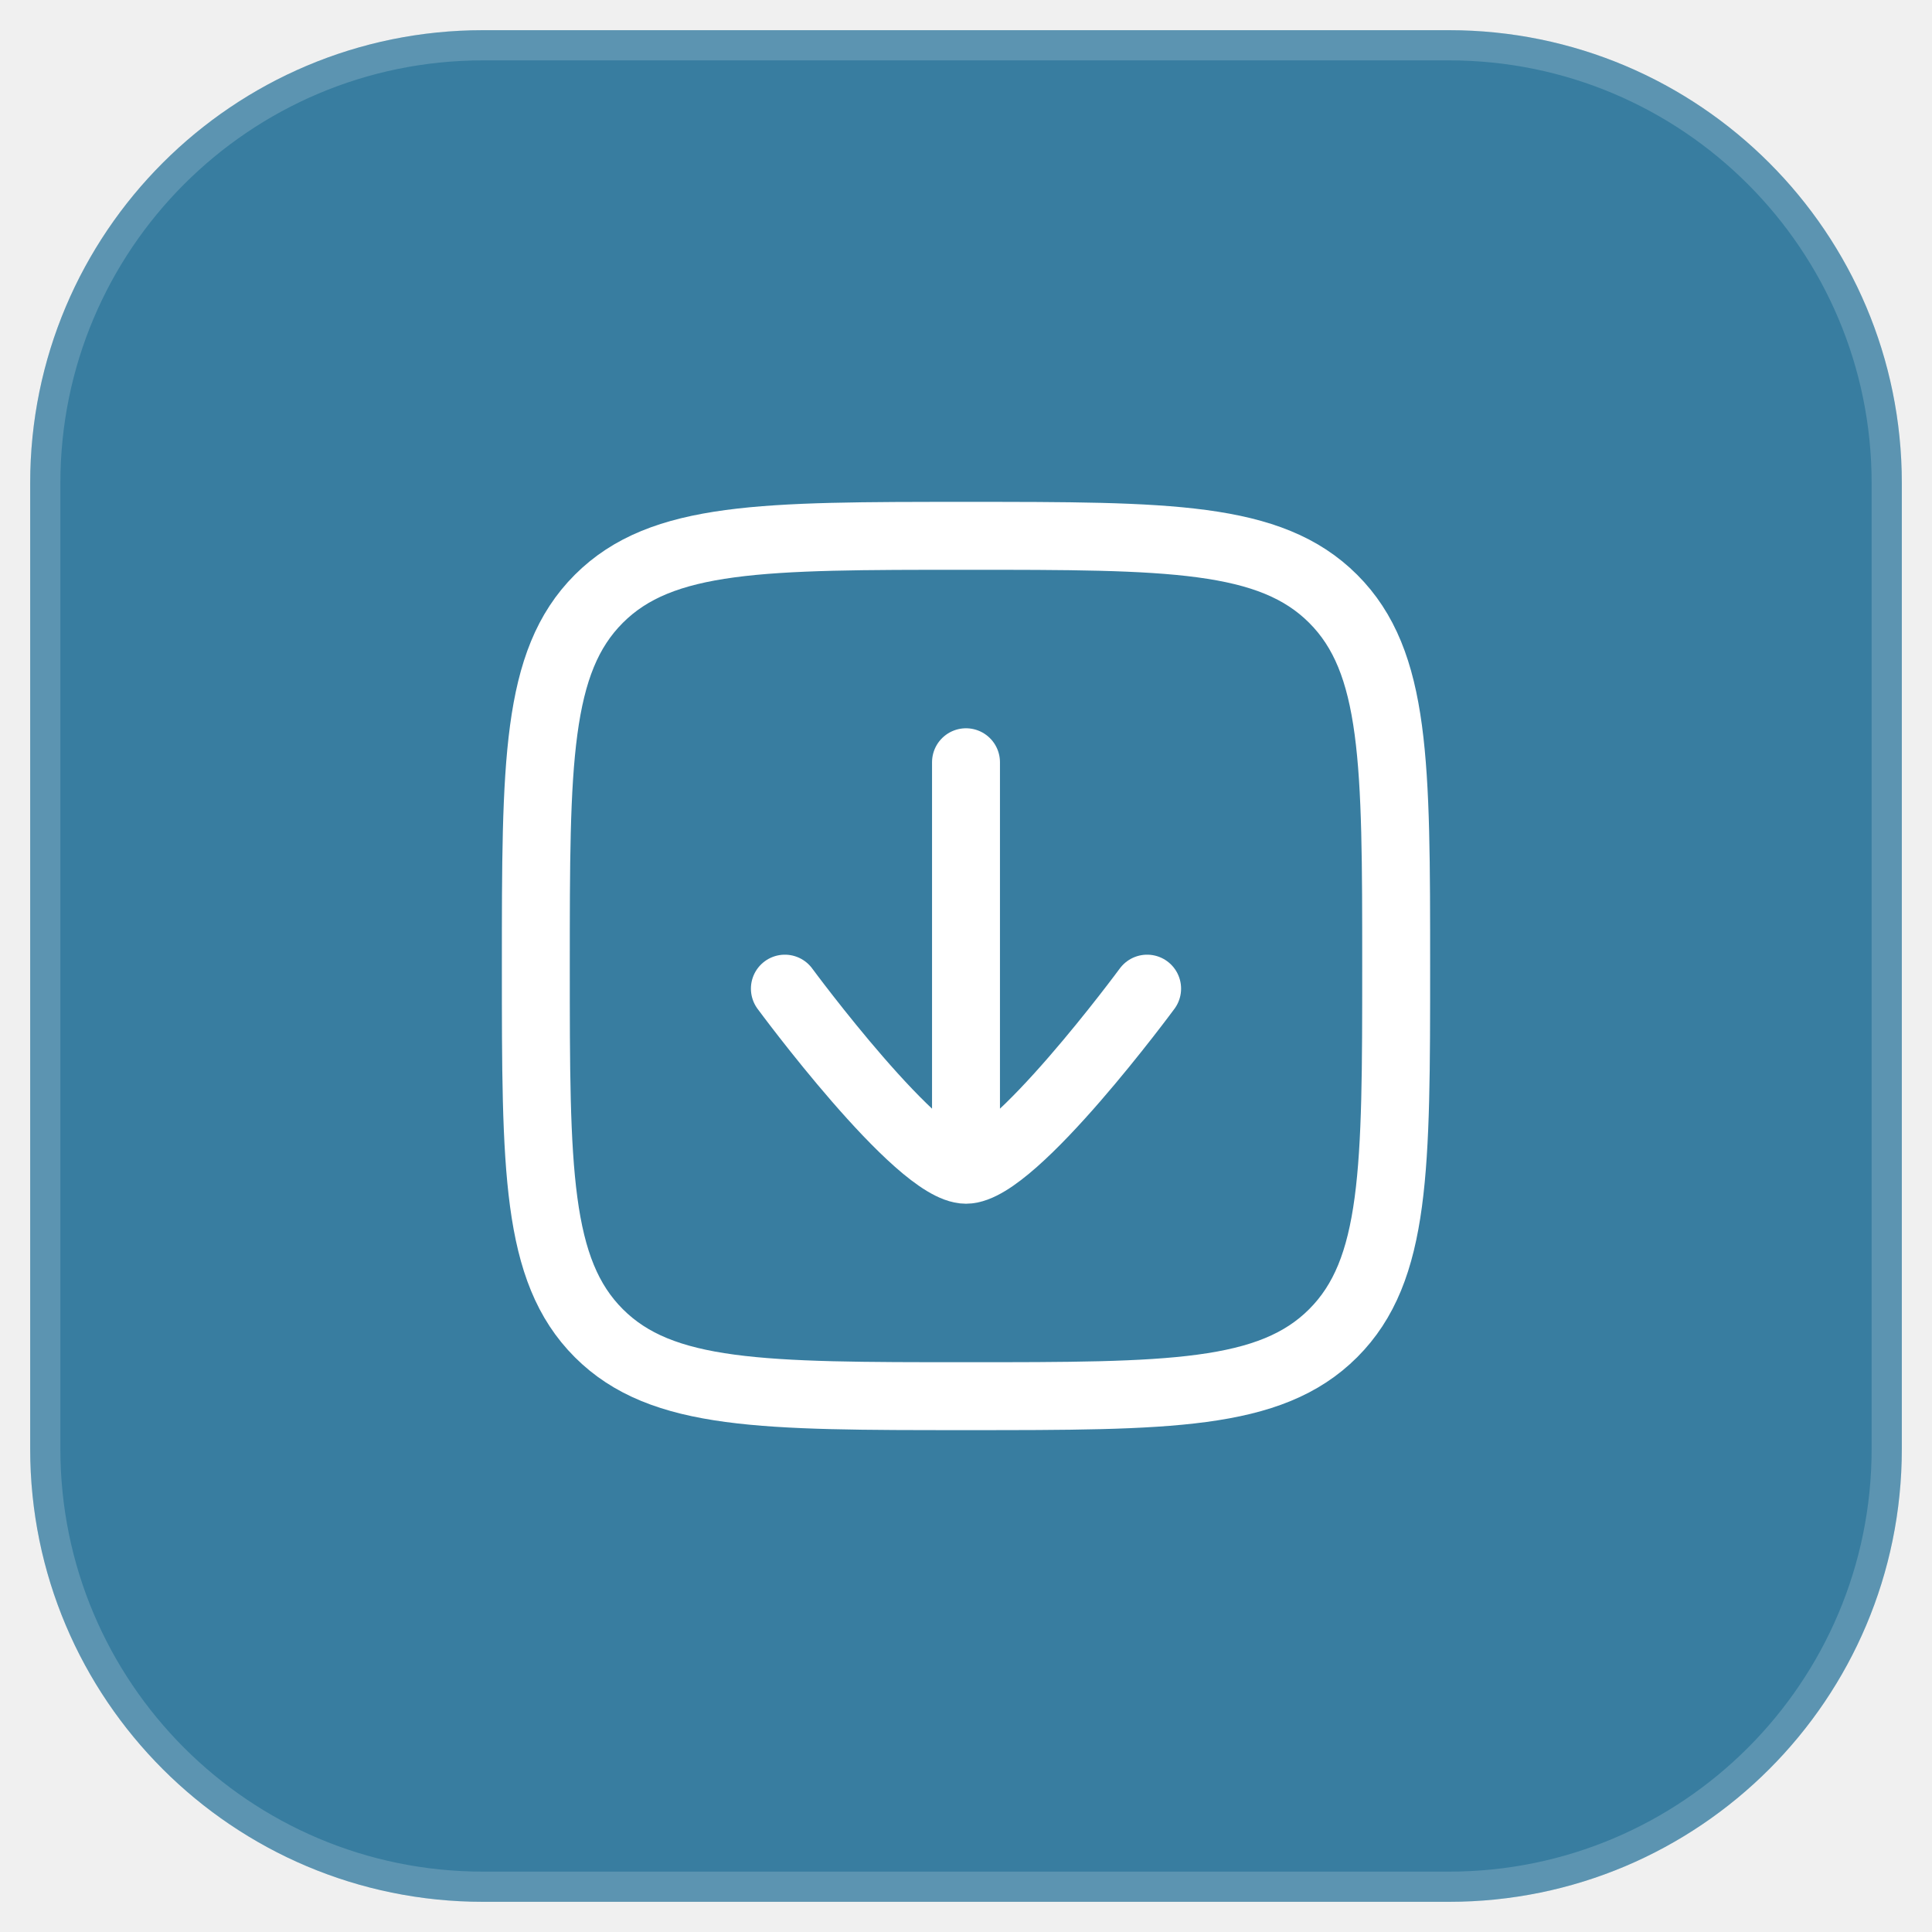
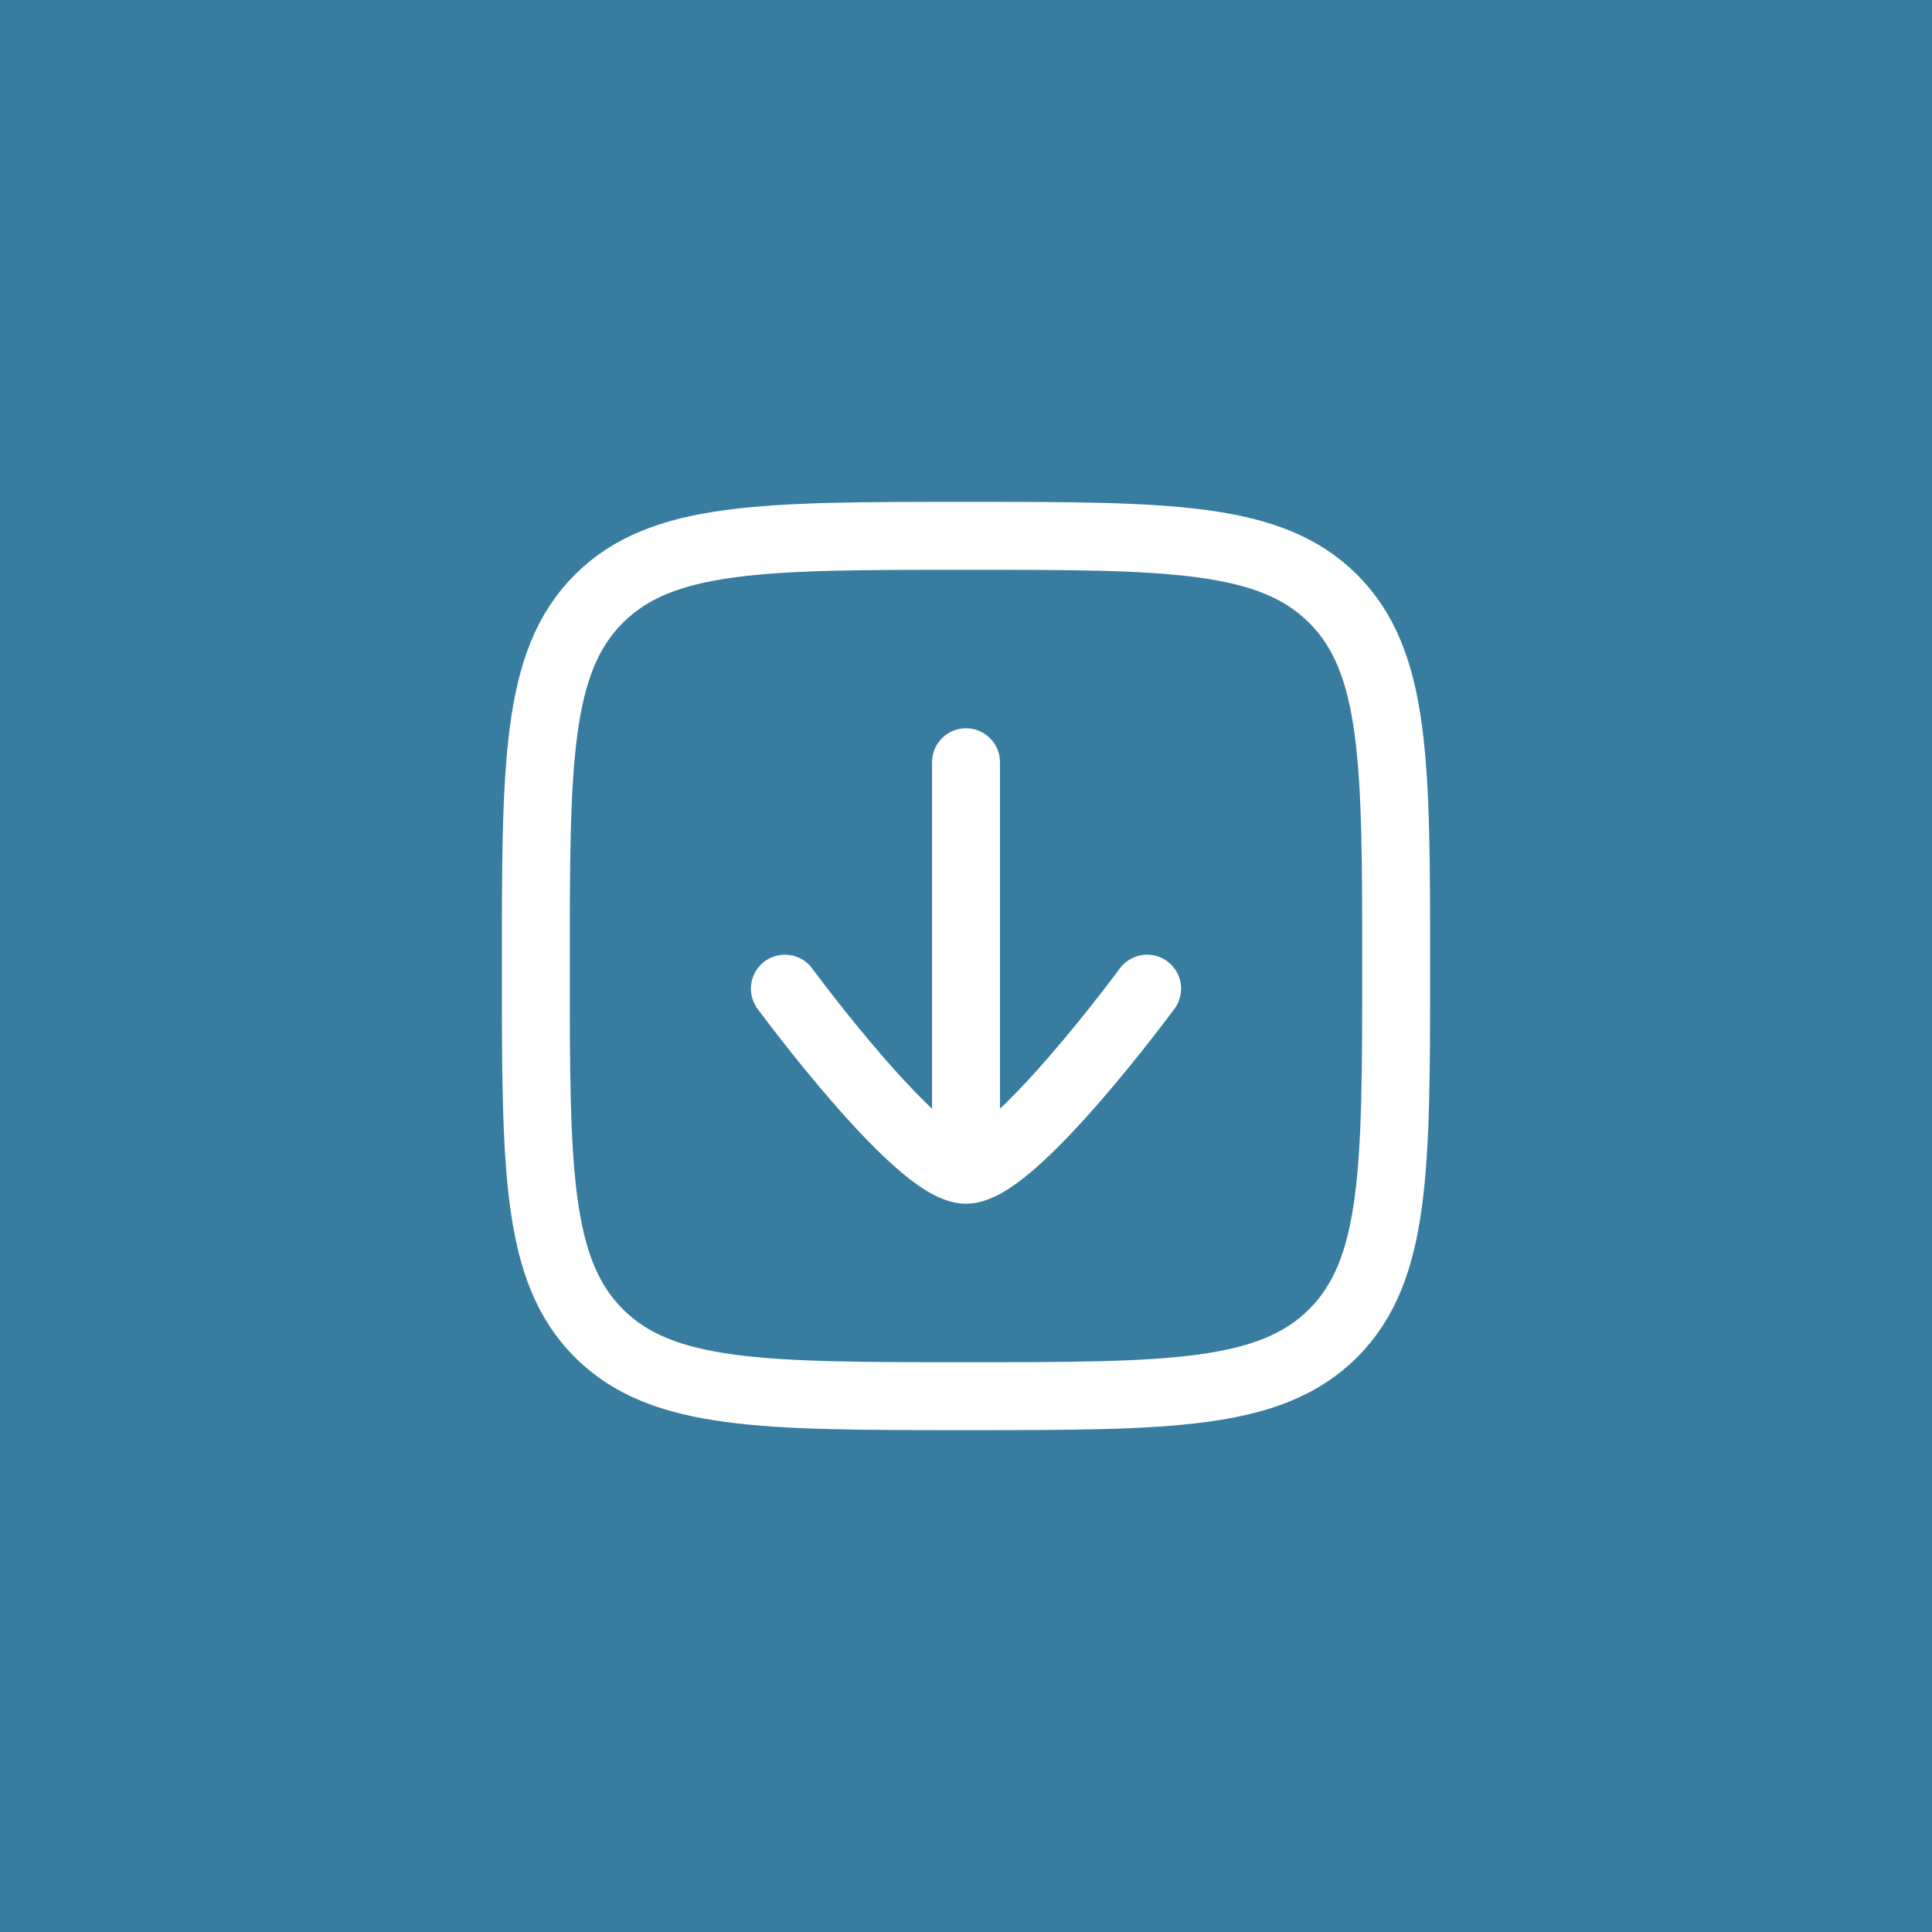
<svg xmlns="http://www.w3.org/2000/svg" width="64" height="64" viewBox="0 0 64 64">
-   <rect x="1" y="1" width="62" height="62" rx="15" fill="#387DA0" />
-   <rect x="1.5" y="1.5" width="61" height="61" rx="14.5" fill="none" stroke="#fff" stroke-opacity=".18" />
+   <rect width="64" height="64" fill="#387DA0" />
  <g transform="translate(14 14) scale(1.5)" fill="none" color="#fff" stroke-linecap="round" stroke-linejoin="round">
    <path d="M2.5 12C2.5 7.522 2.5 5.282 3.891 3.891C5.282 2.5 7.522 2.5 12 2.5C16.478 2.5 18.718 2.5 20.109 3.891C21.5 5.282 21.5 7.522 21.5 12C21.5 16.478 21.5 18.718 20.109 20.109C18.718 21.5 16.478 21.5 12 21.5C7.522 21.5 5.282 21.5 3.891 20.109C2.5 18.718 2.5 16.478 2.5 12Z" stroke="currentColor" stroke-linecap="round" stroke-linejoin="round" stroke-width="1.5" />
    <path d="M16 12.5C16 12.5 13.054 16.5 12 16.5C10.946 16.5 8 12.5 8 12.5M12 16V7.5" stroke="currentColor" stroke-linecap="round" stroke-linejoin="round" stroke-width="1.5" />
  </g>
</svg>
